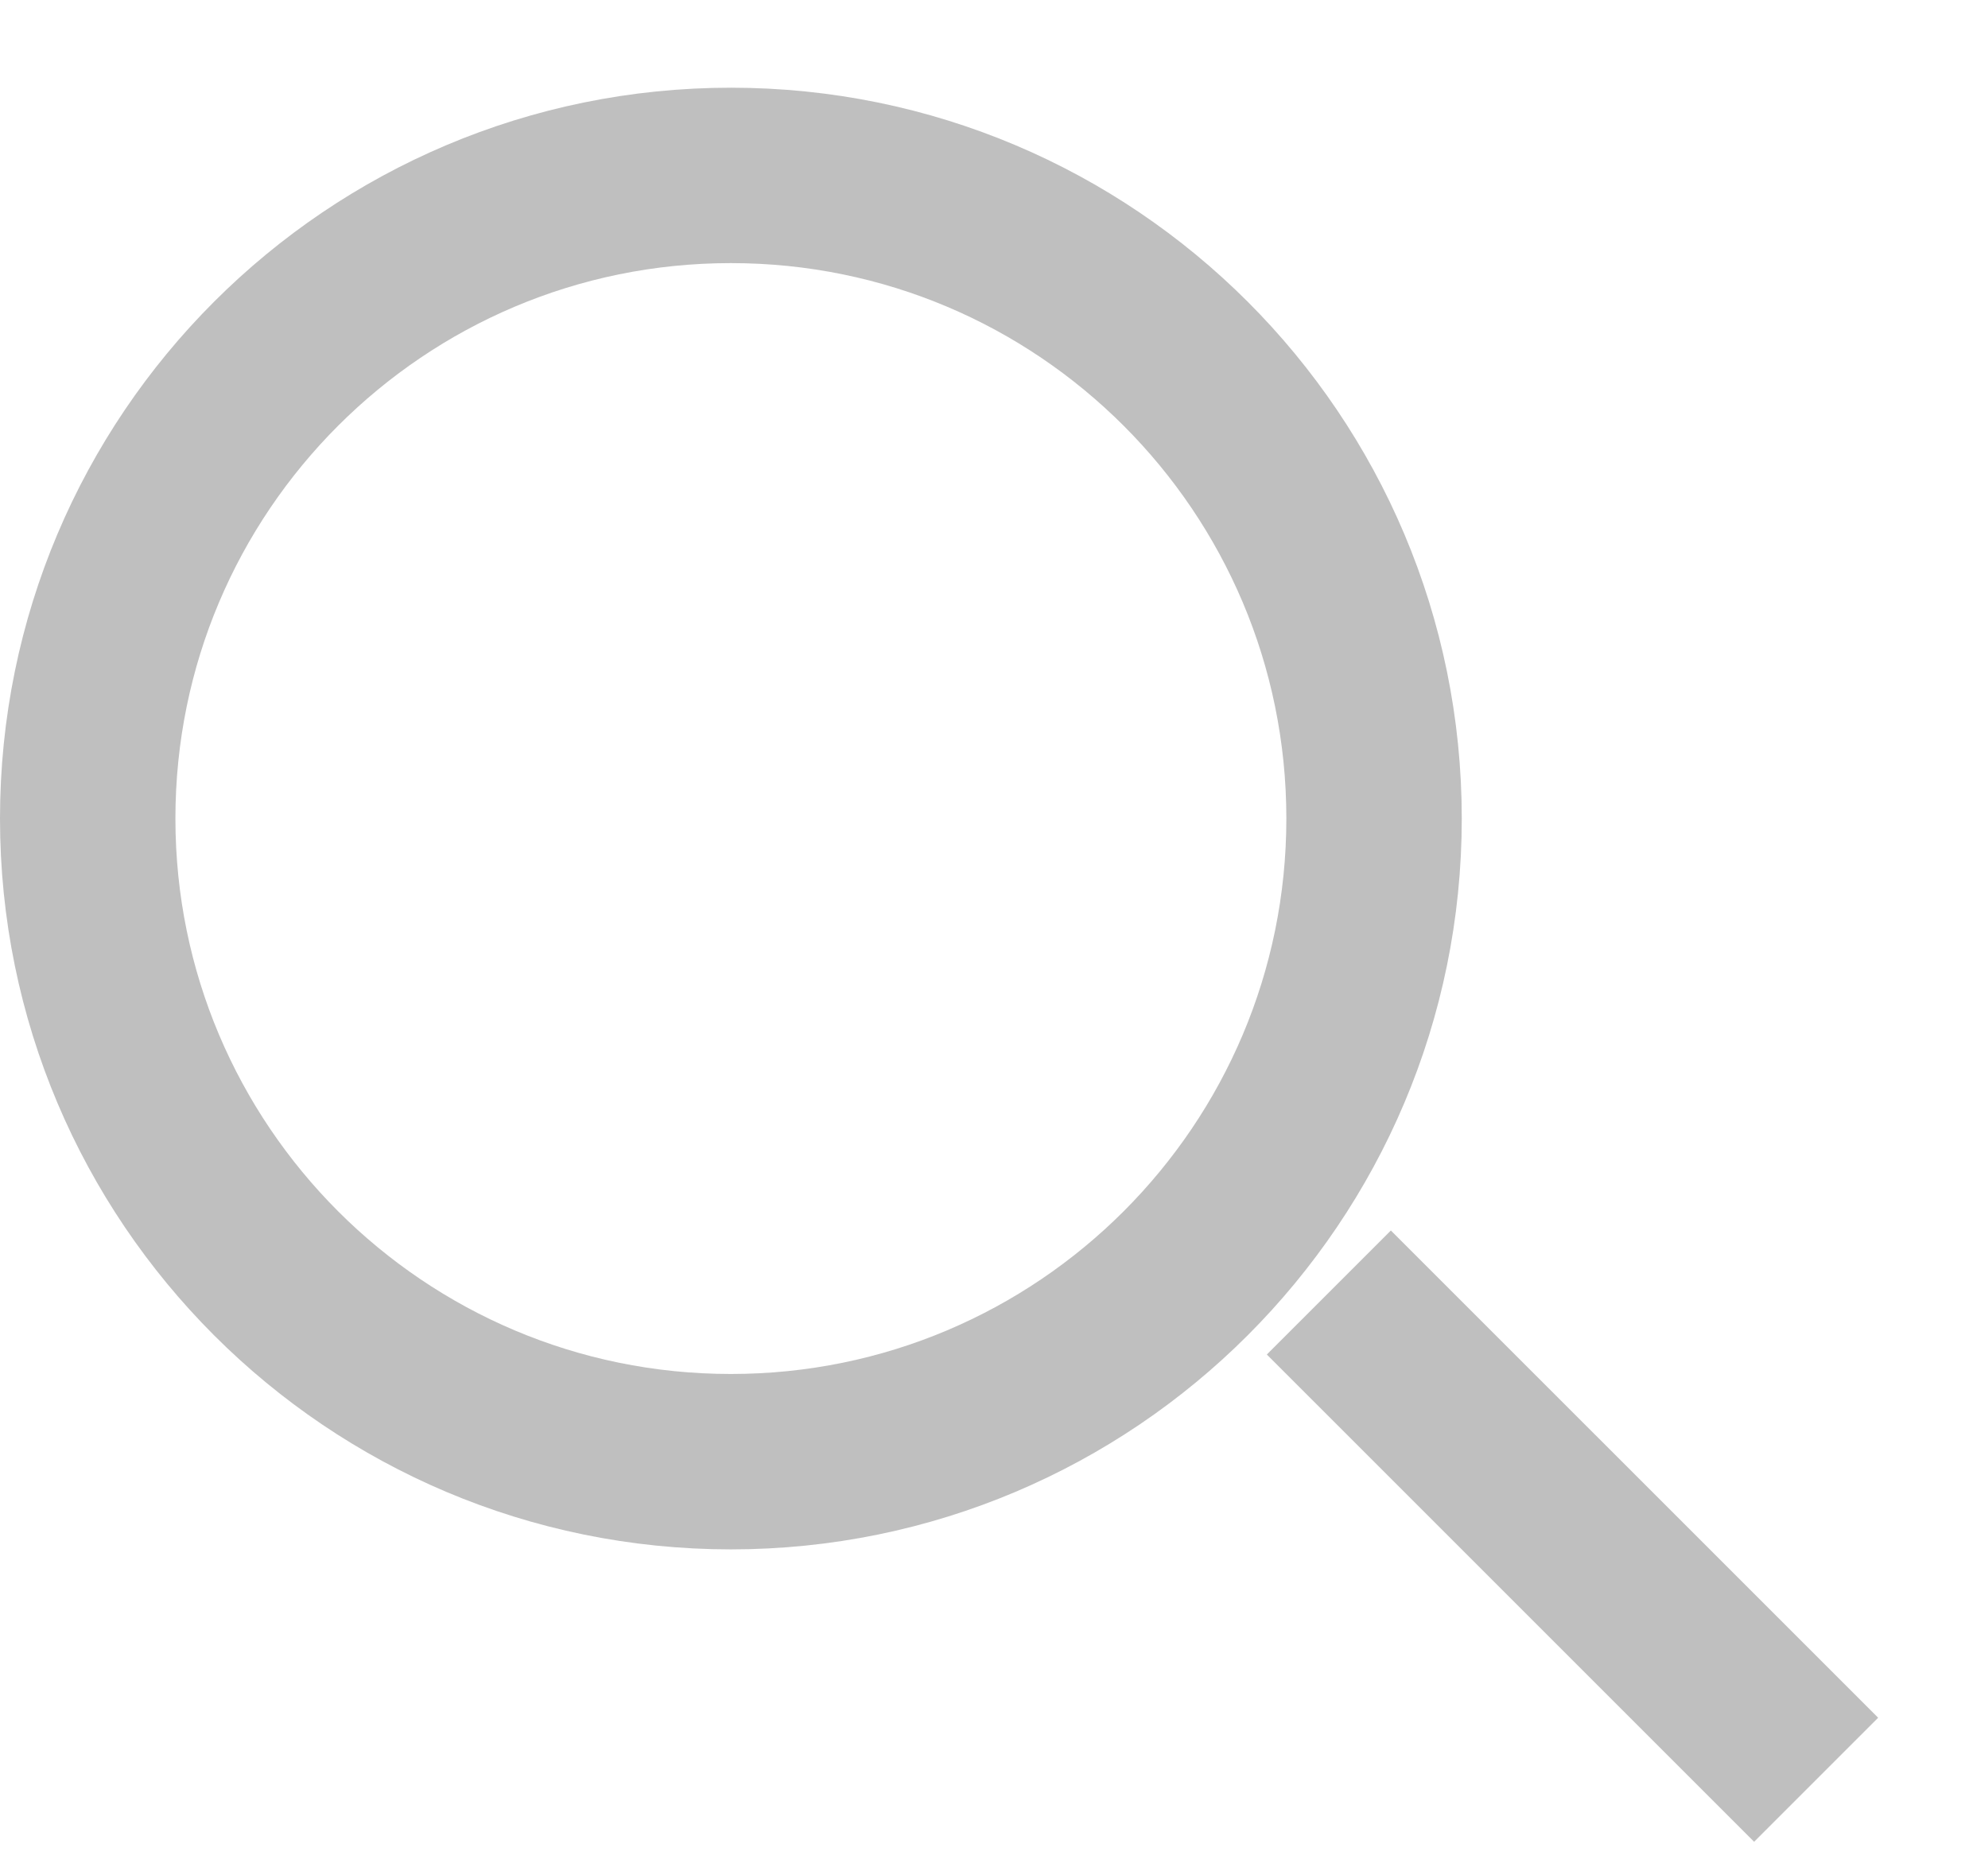
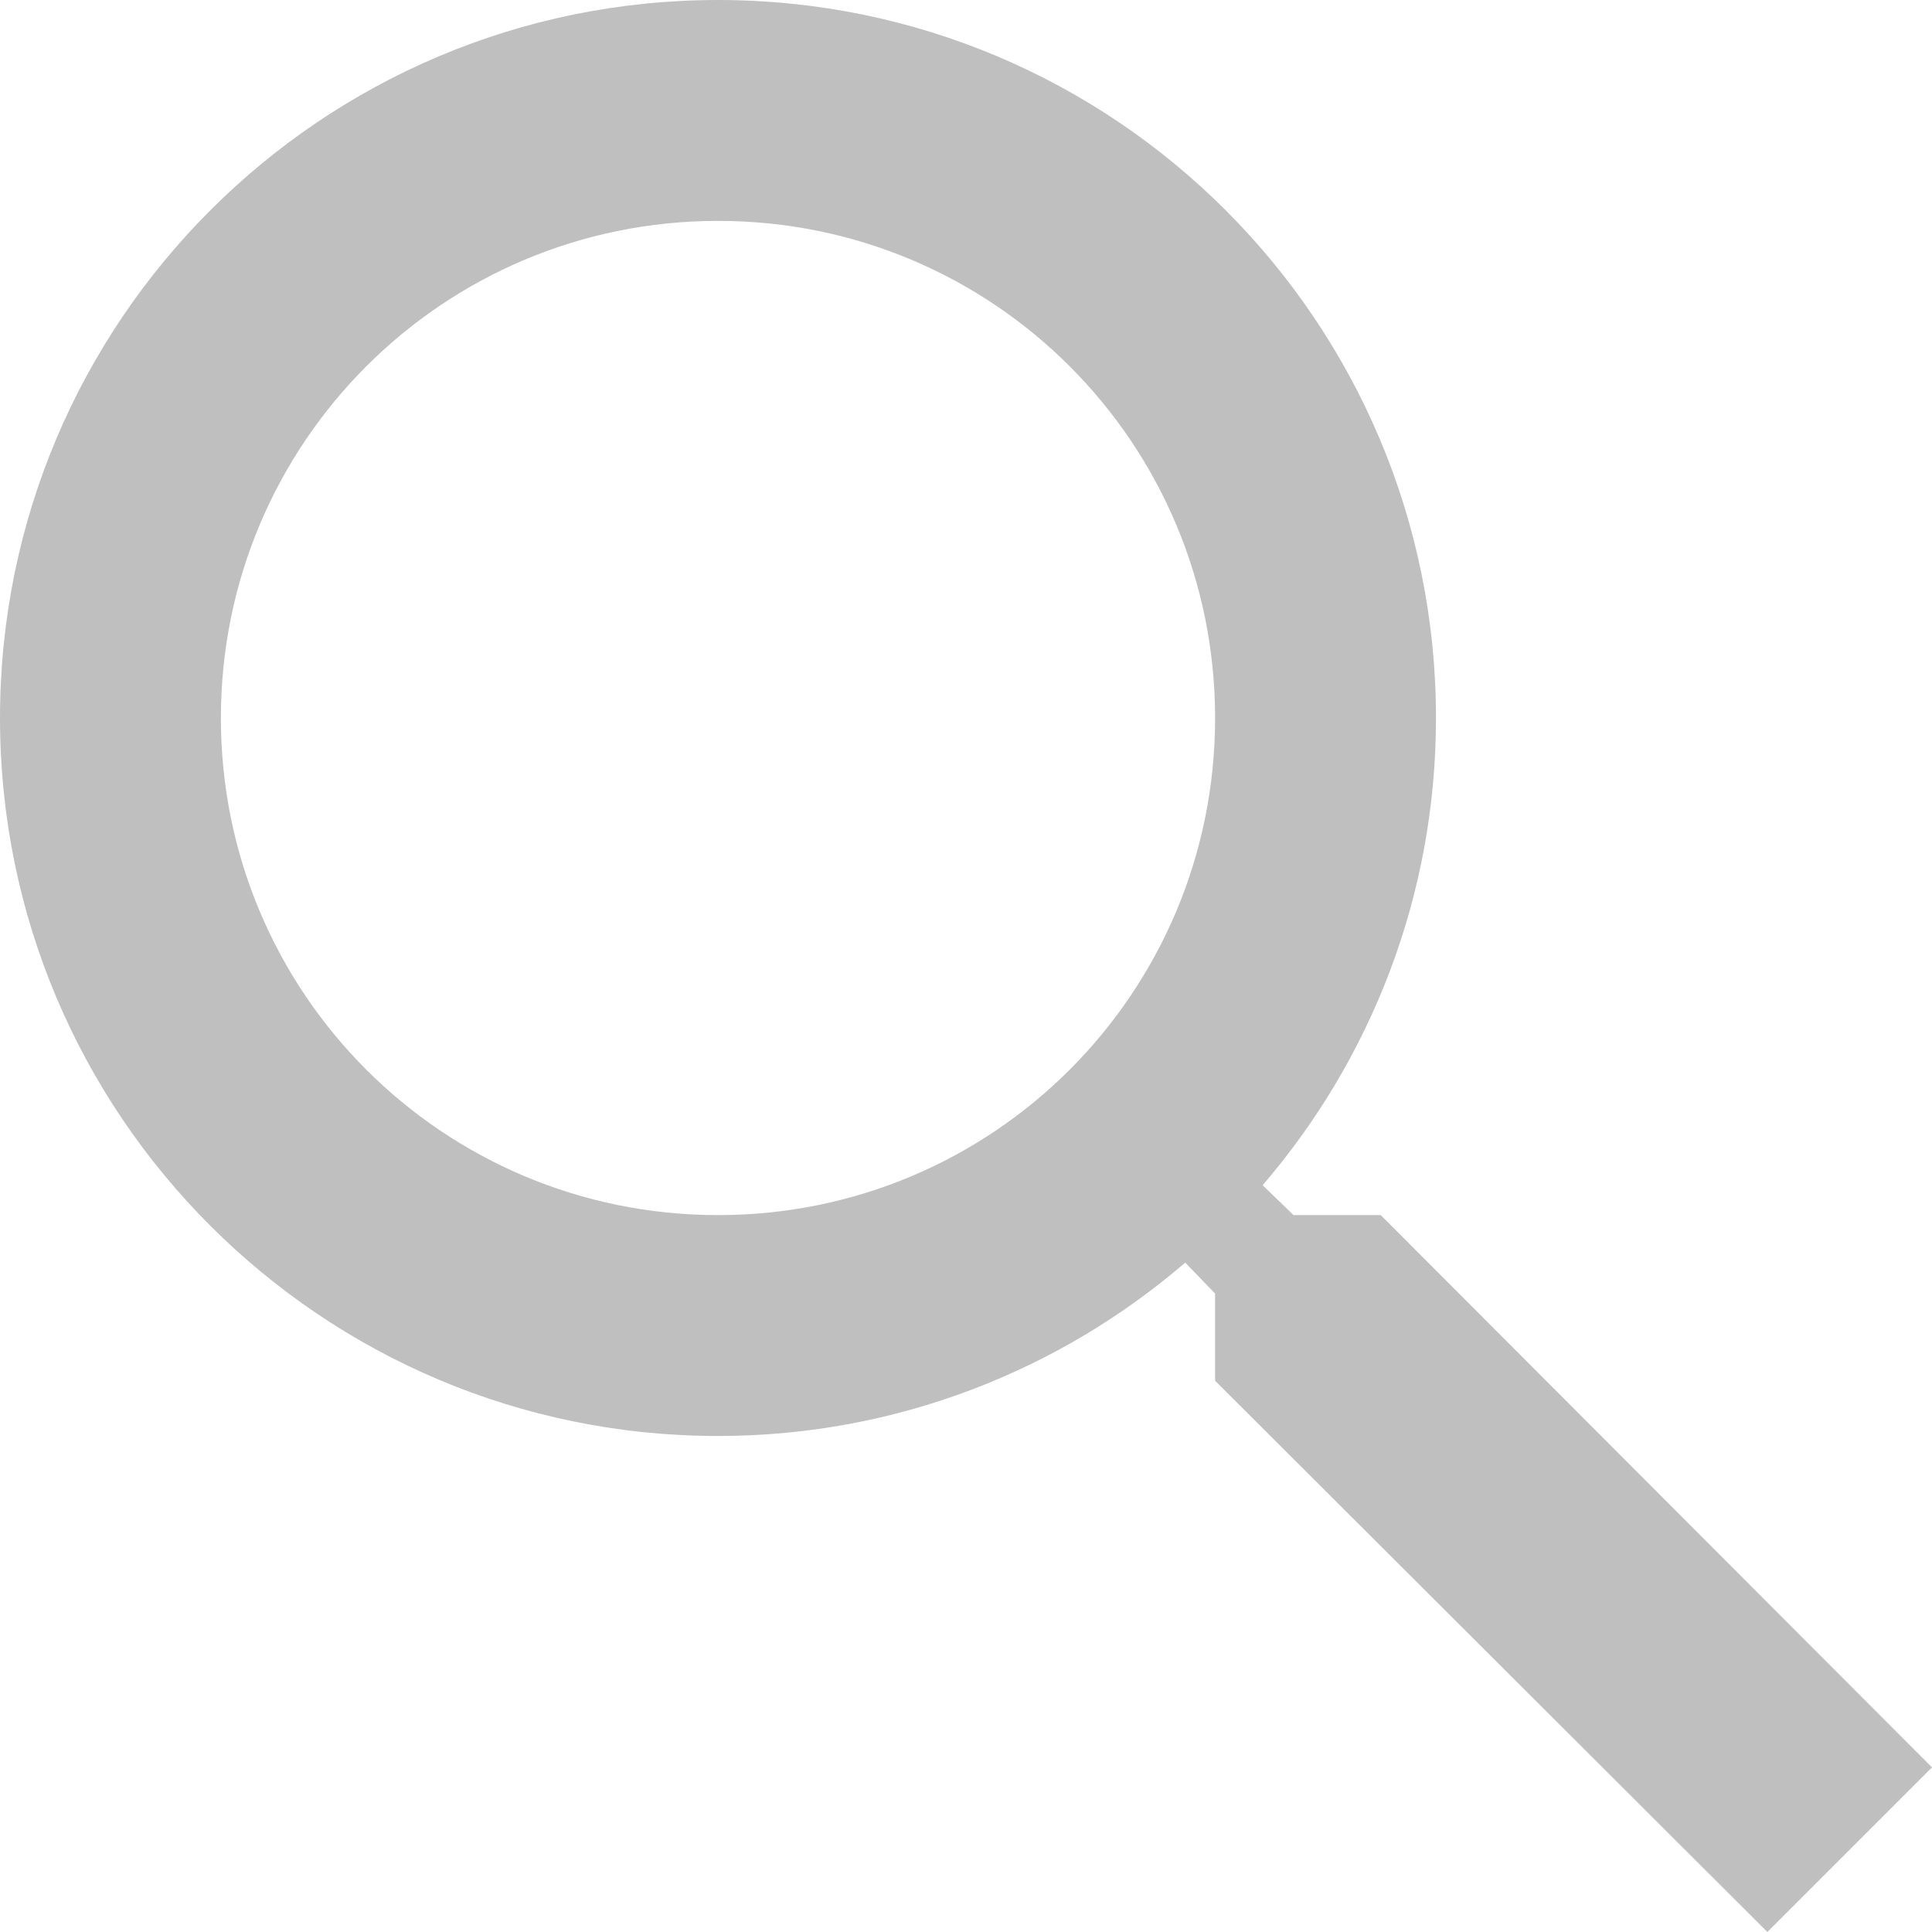
- <svg xmlns="http://www.w3.org/2000/svg" width="17" height="16" viewBox="0 0 17 16" fill="none">
-   <path d="M11.75 7C11.75 10.037 9.288 12.5 6.25 12.5C3.212 12.5 0.75 10.037 0.75 7C0.75 3.962 3.212 1.5 6.25 1.5C9.288 1.5 11.75 3.962 11.75 7Z" stroke="#BFBFBF" stroke-width="1.5" />
-   <line y1="-0.75" x2="5.893" y2="-0.75" transform="matrix(0.707116 0.707098 -0.707116 0.707098 10.833 11.5835)" stroke="#BFBFBF" stroke-width="1.5" />
+ <svg xmlns="http://www.w3.org/2000/svg" width="15" height="15" viewBox="0 0 15 15" fill="none">
+   <path d="M10.72 9.434H10.043L9.803 9.202C10.643 8.225 11.149 6.955 11.149 5.575C11.149 2.496 8.654 0 5.575 0C2.496 0 0 2.496 0 5.575C0 8.654 2.496 11.149 5.575 11.149C6.955 11.149 8.225 10.643 9.202 9.803L9.434 10.043V10.72L13.722 15L15 13.722L10.72 9.434ZM5.575 9.434C3.439 9.434 1.715 7.71 1.715 5.575C1.715 3.439 3.439 1.715 5.575 1.715C7.71 1.715 9.434 3.439 9.434 5.575C9.434 7.71 7.71 9.434 5.575 9.434Z" fill="#BFBFBF" />
</svg>
